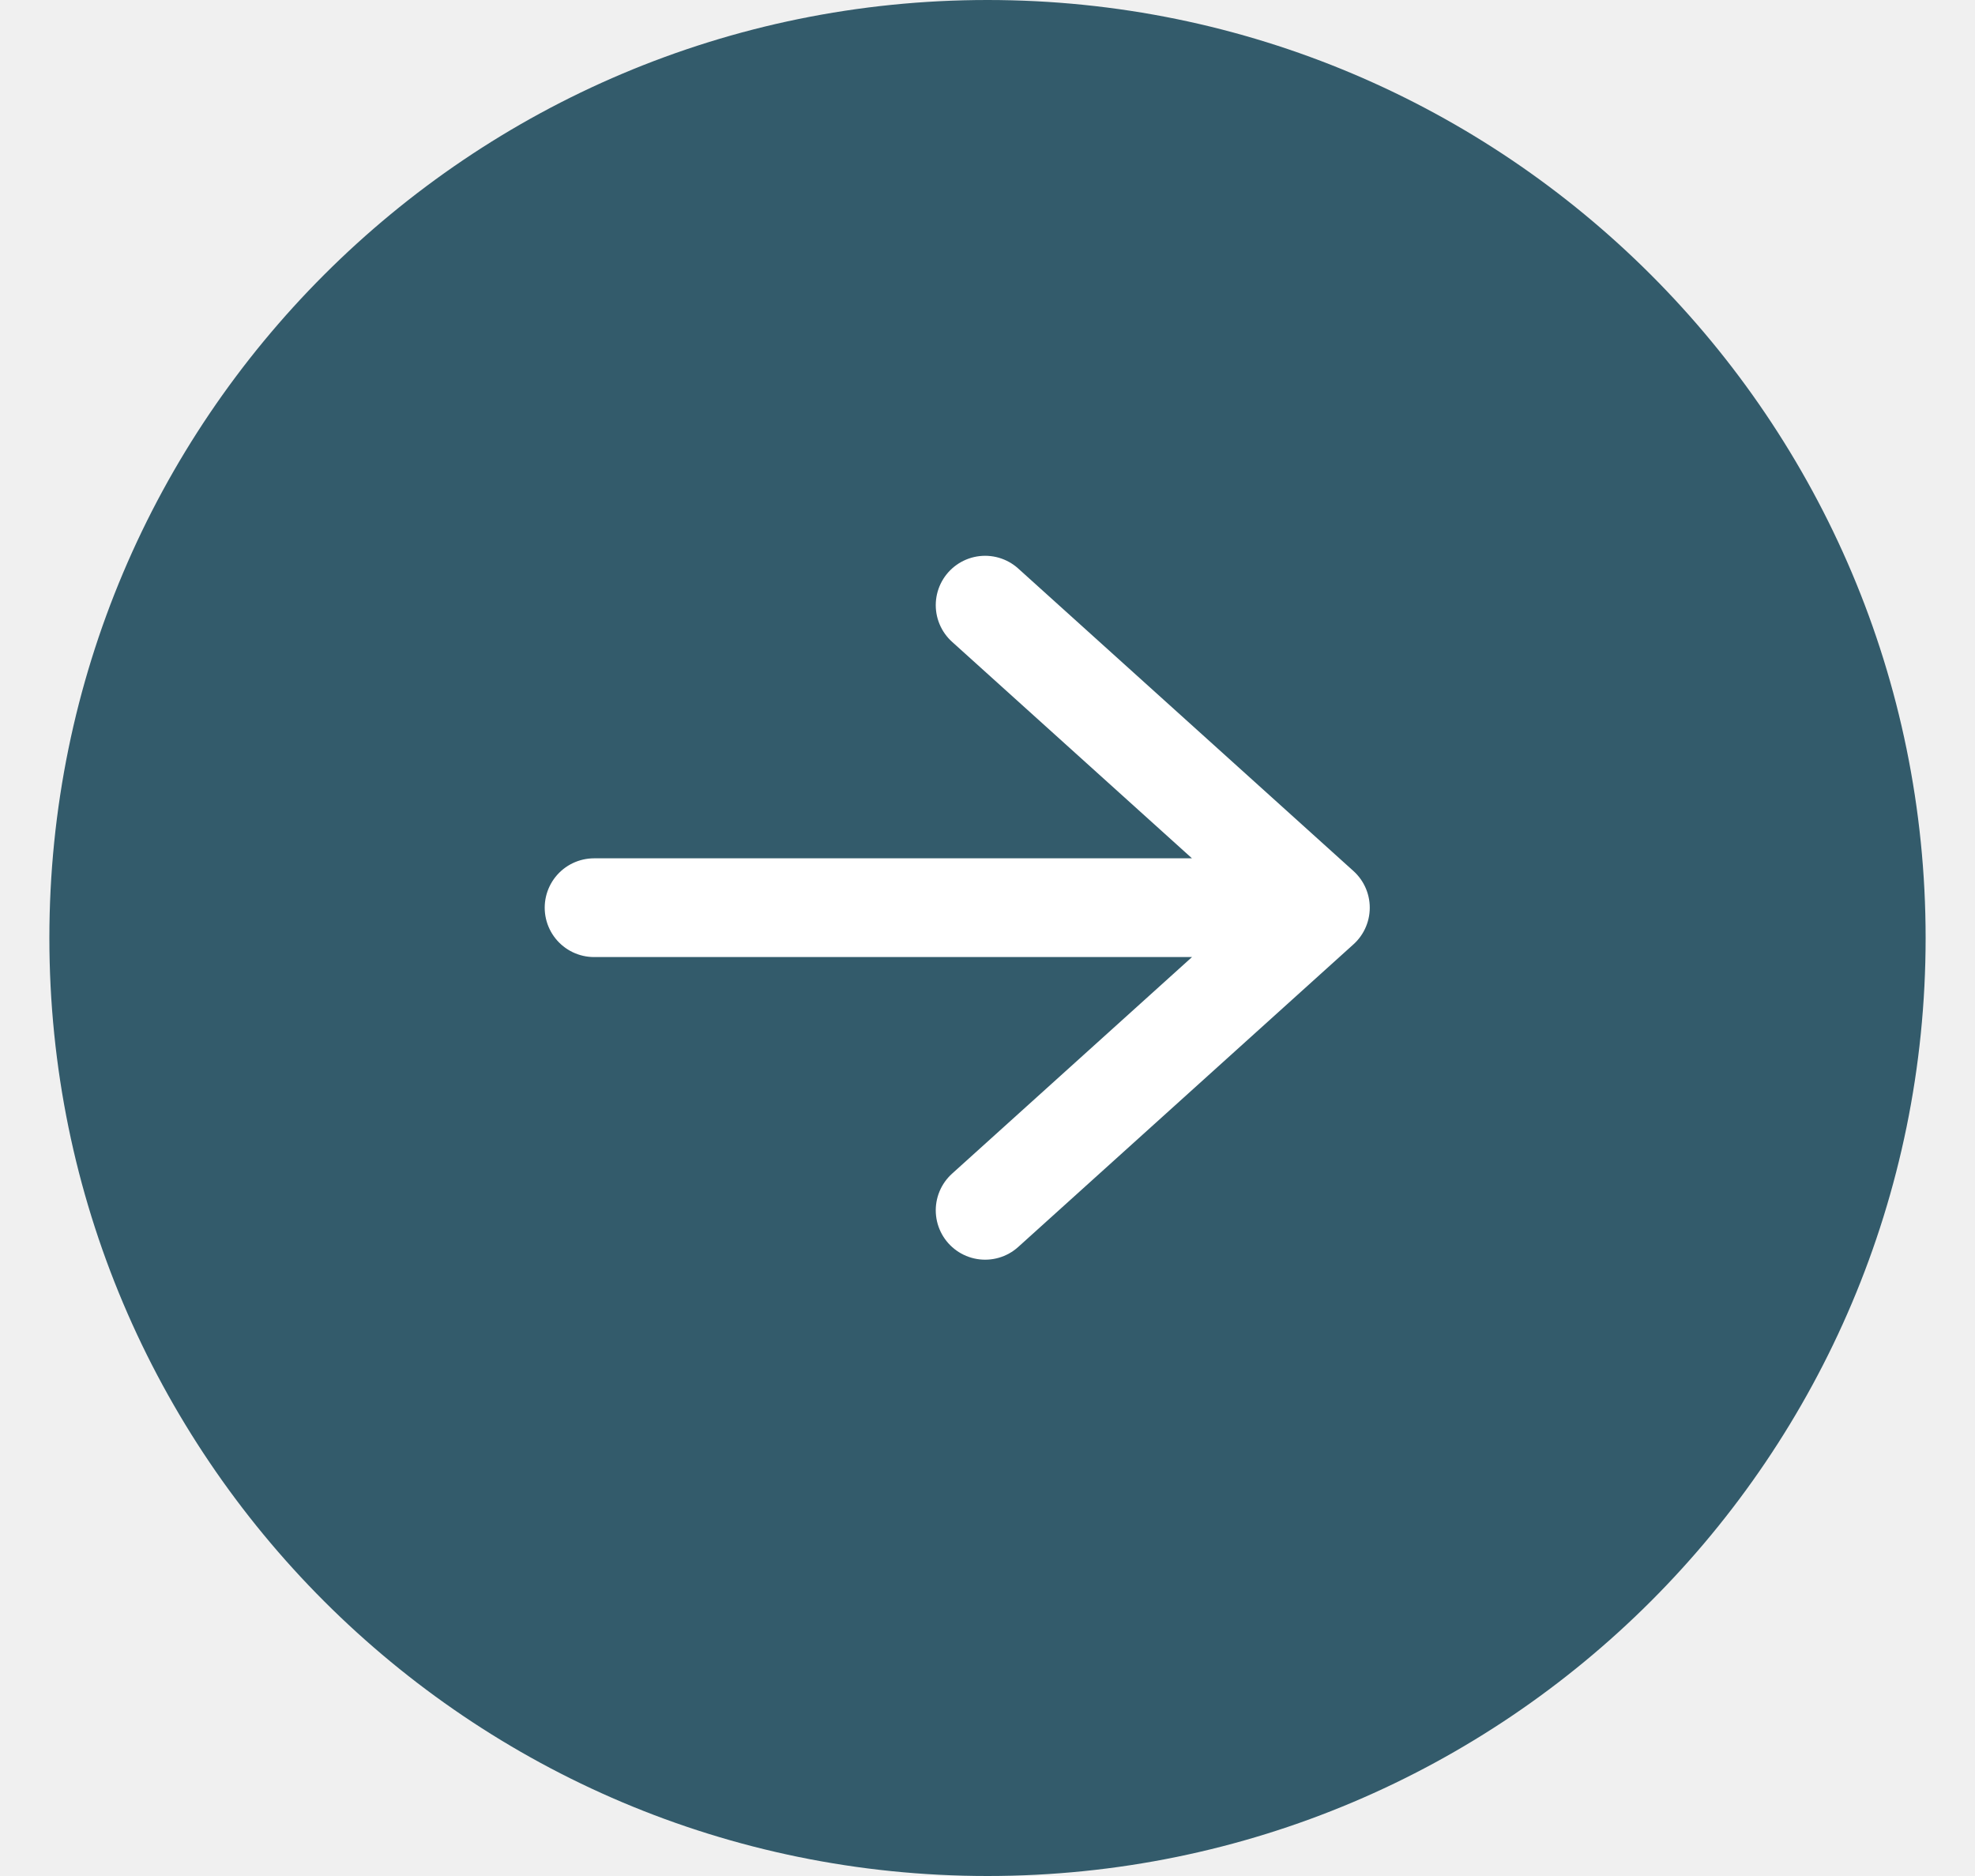
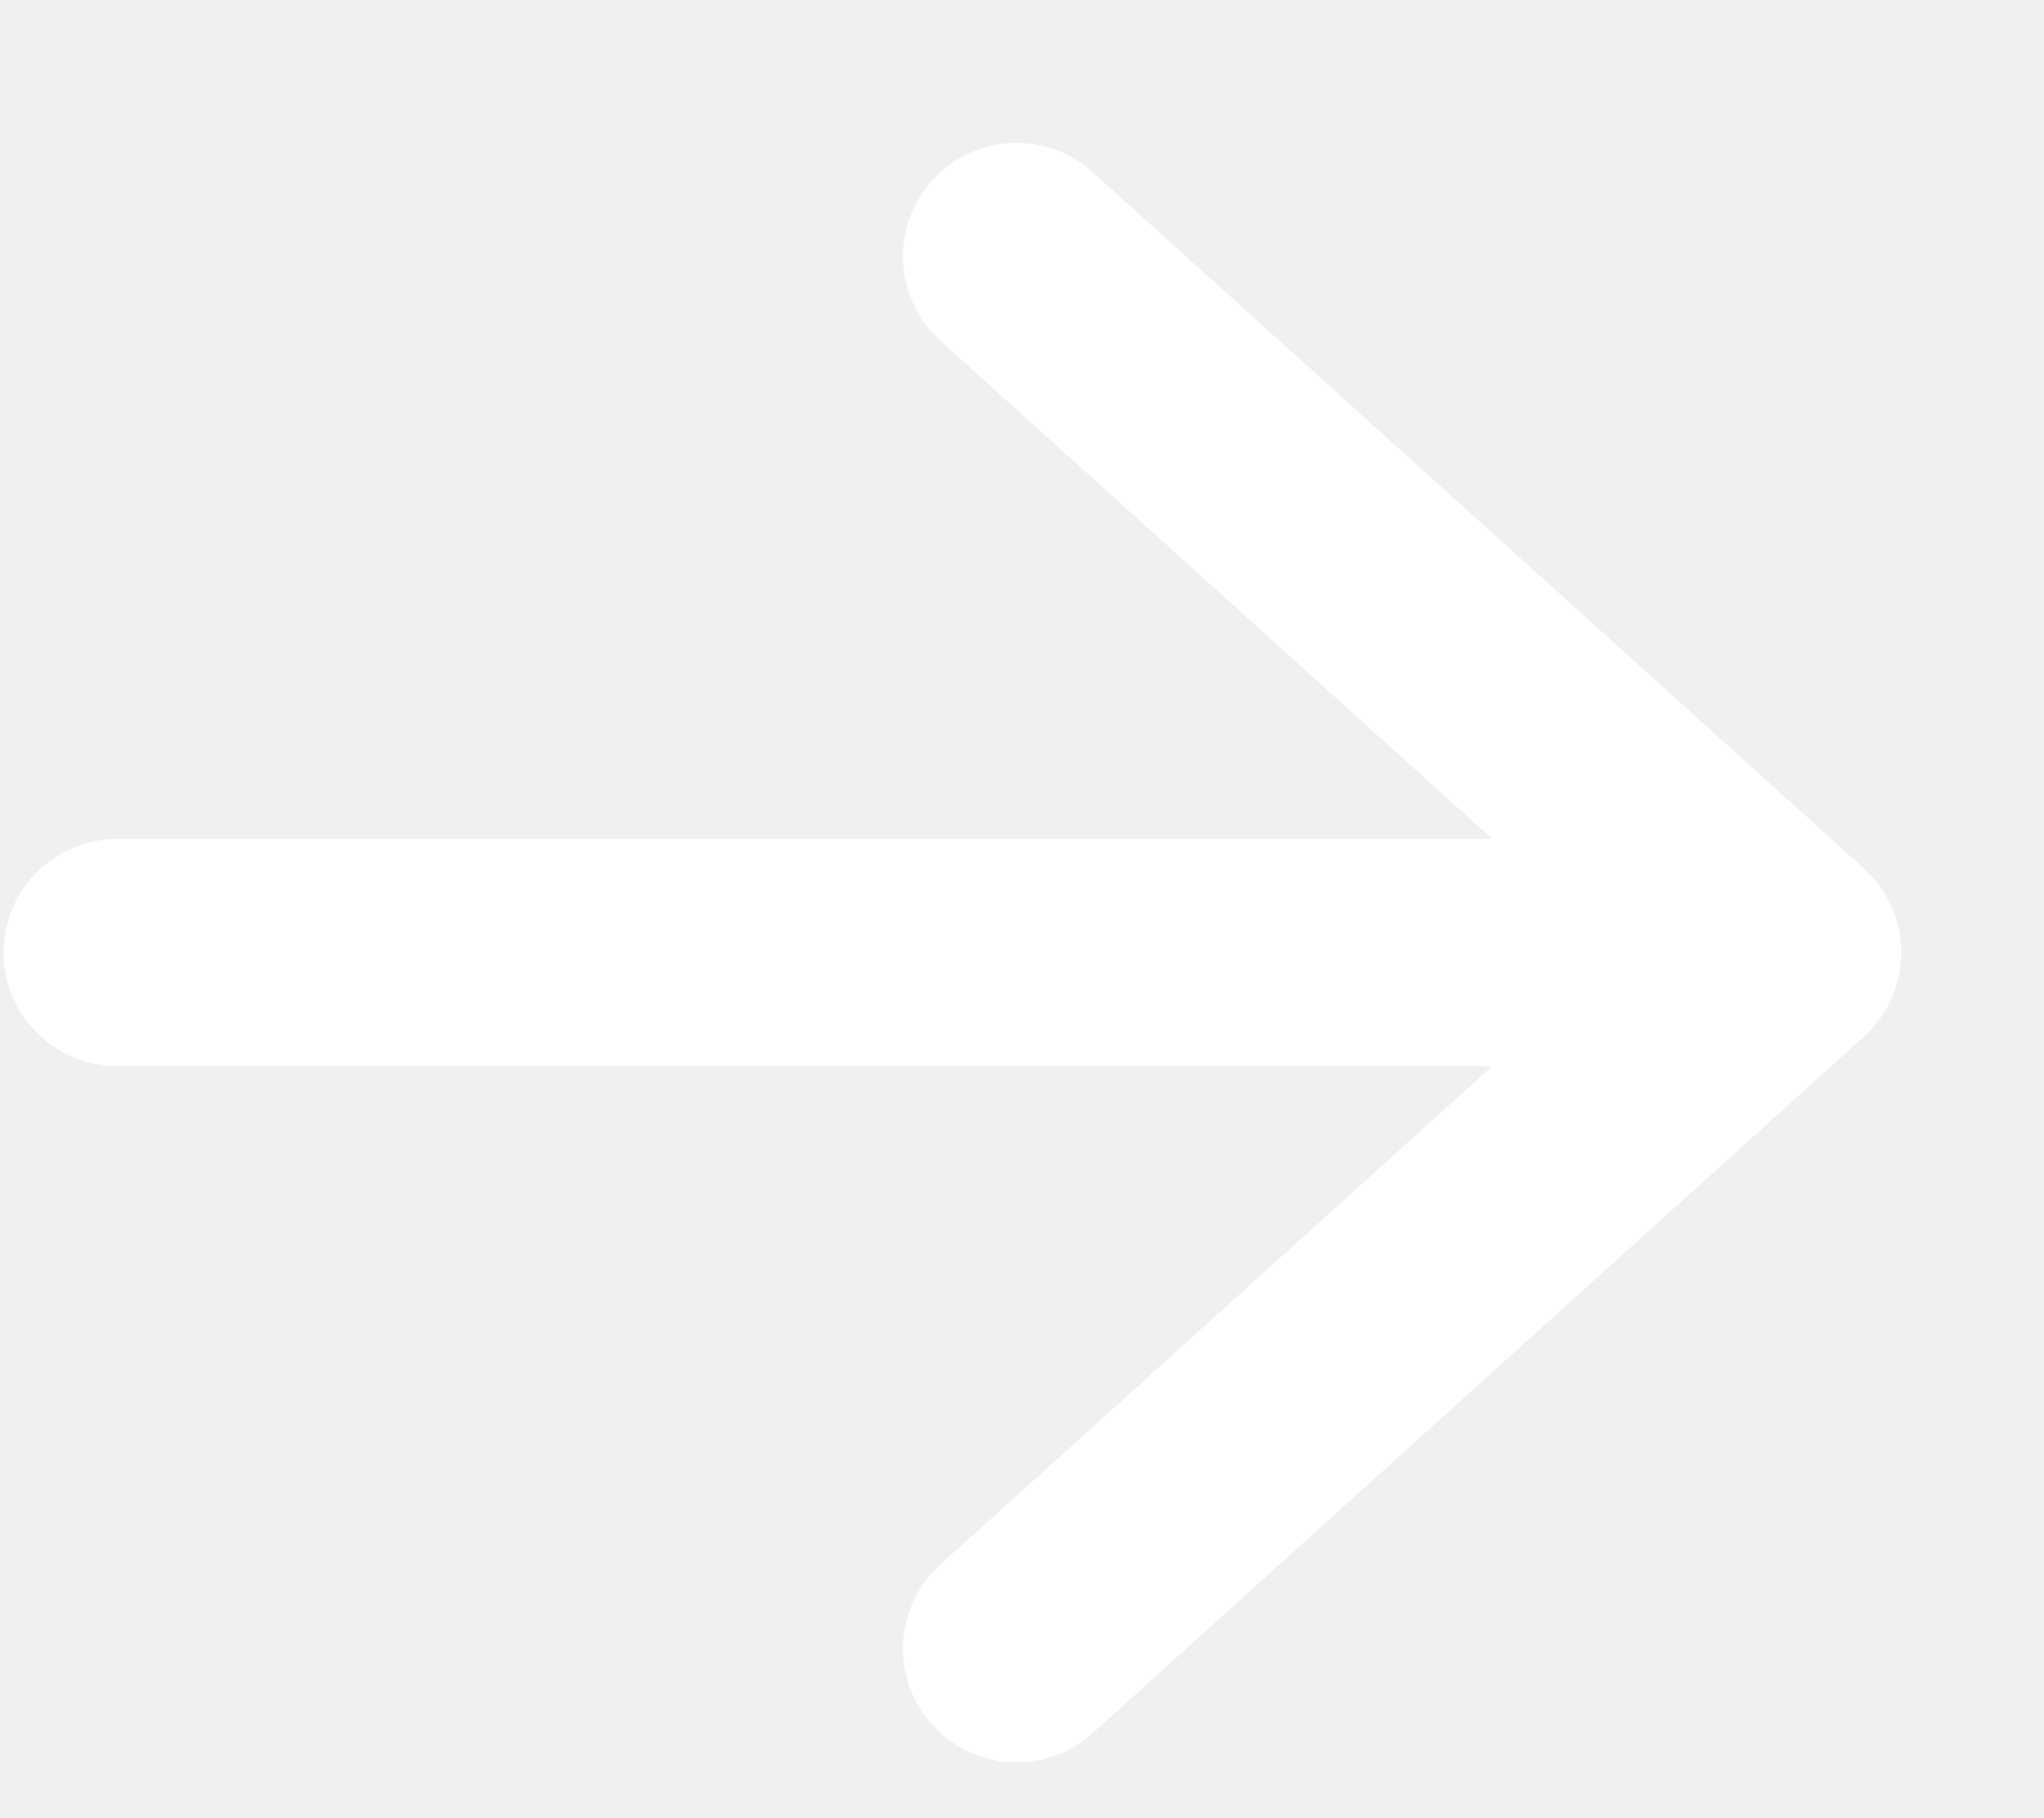
- <svg xmlns="http://www.w3.org/2000/svg" width="20" height="19" viewBox="0 0 20 19" fill="none">
-   <circle cx="10" cy="9.5" r="9.5" fill="#335B6B" />
-   <path d="M9.976 6.129L13.371 9.193L9.976 12.258M12.899 9.193H6.016" stroke="white" stroke-linecap="round" stroke-linejoin="round" />
+ <svg xmlns="http://www.w3.org/2000/svg" width="9" height="8" viewBox="0 0 9 8" fill="none">
+   <path d="M4.476 1.129L7.871 4.193L4.476 7.258M7.399 4.193H0.516" stroke="white" stroke-linecap="round" stroke-linejoin="round" />
</svg>
